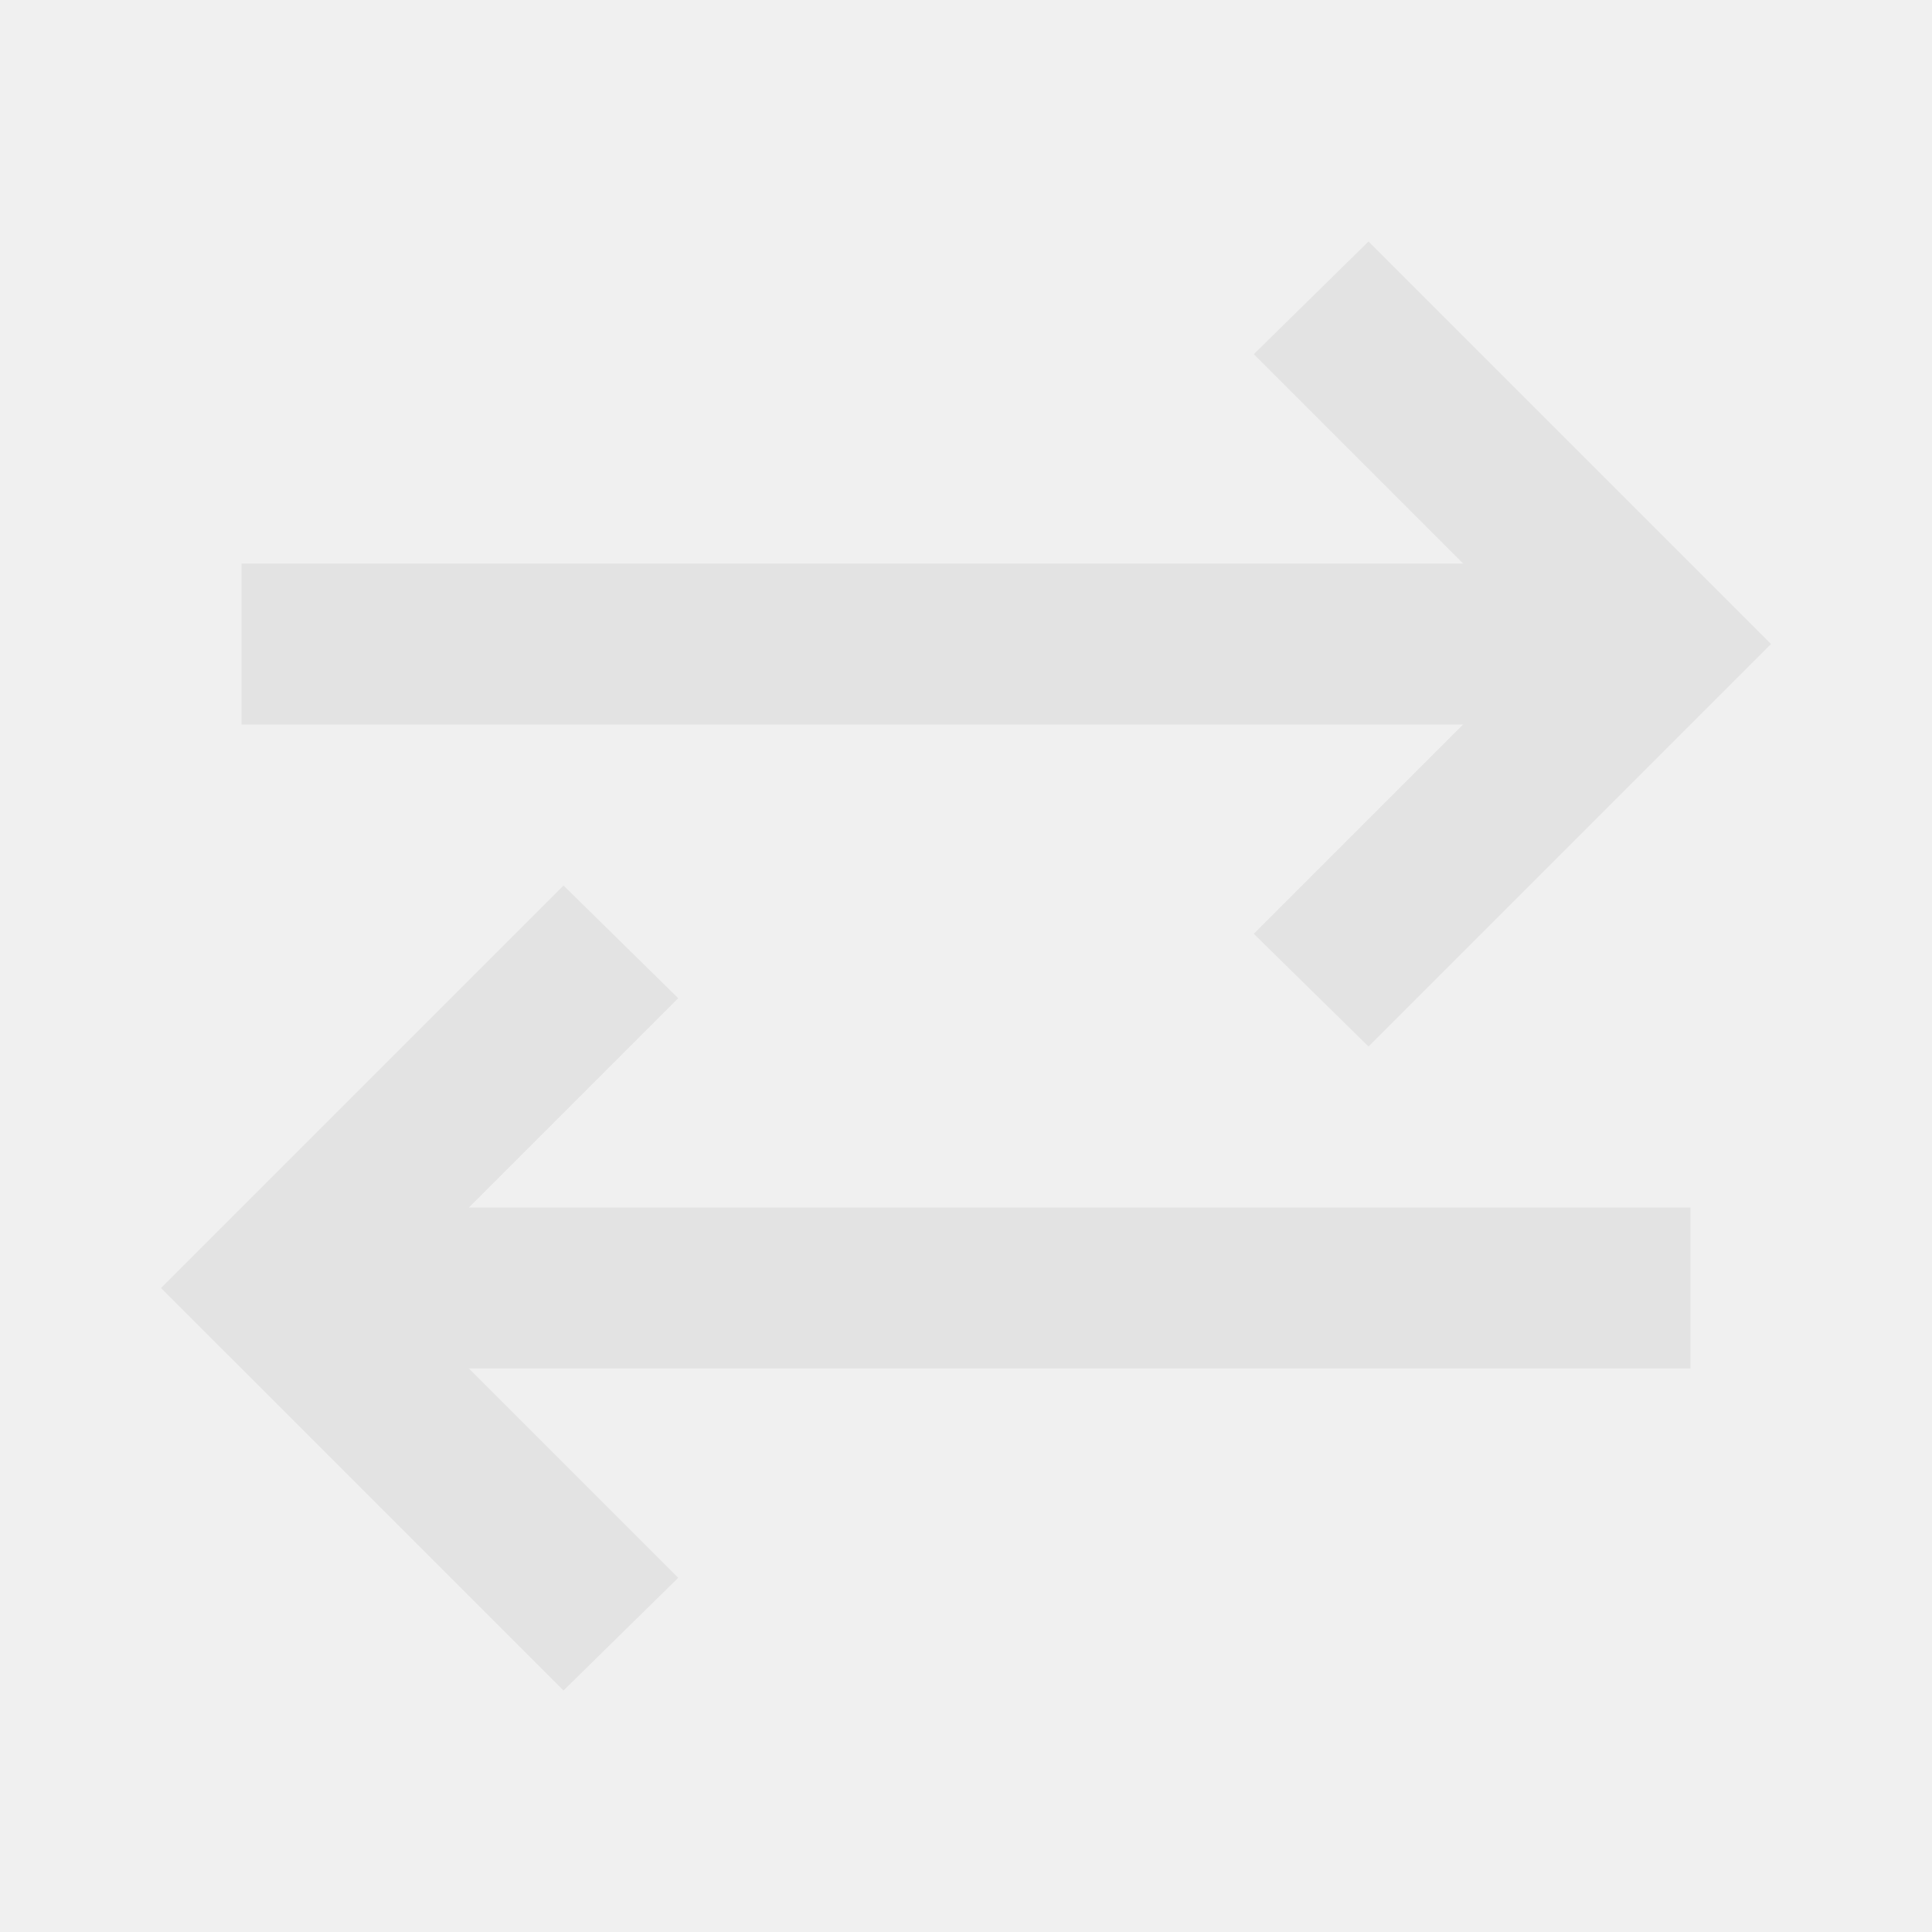
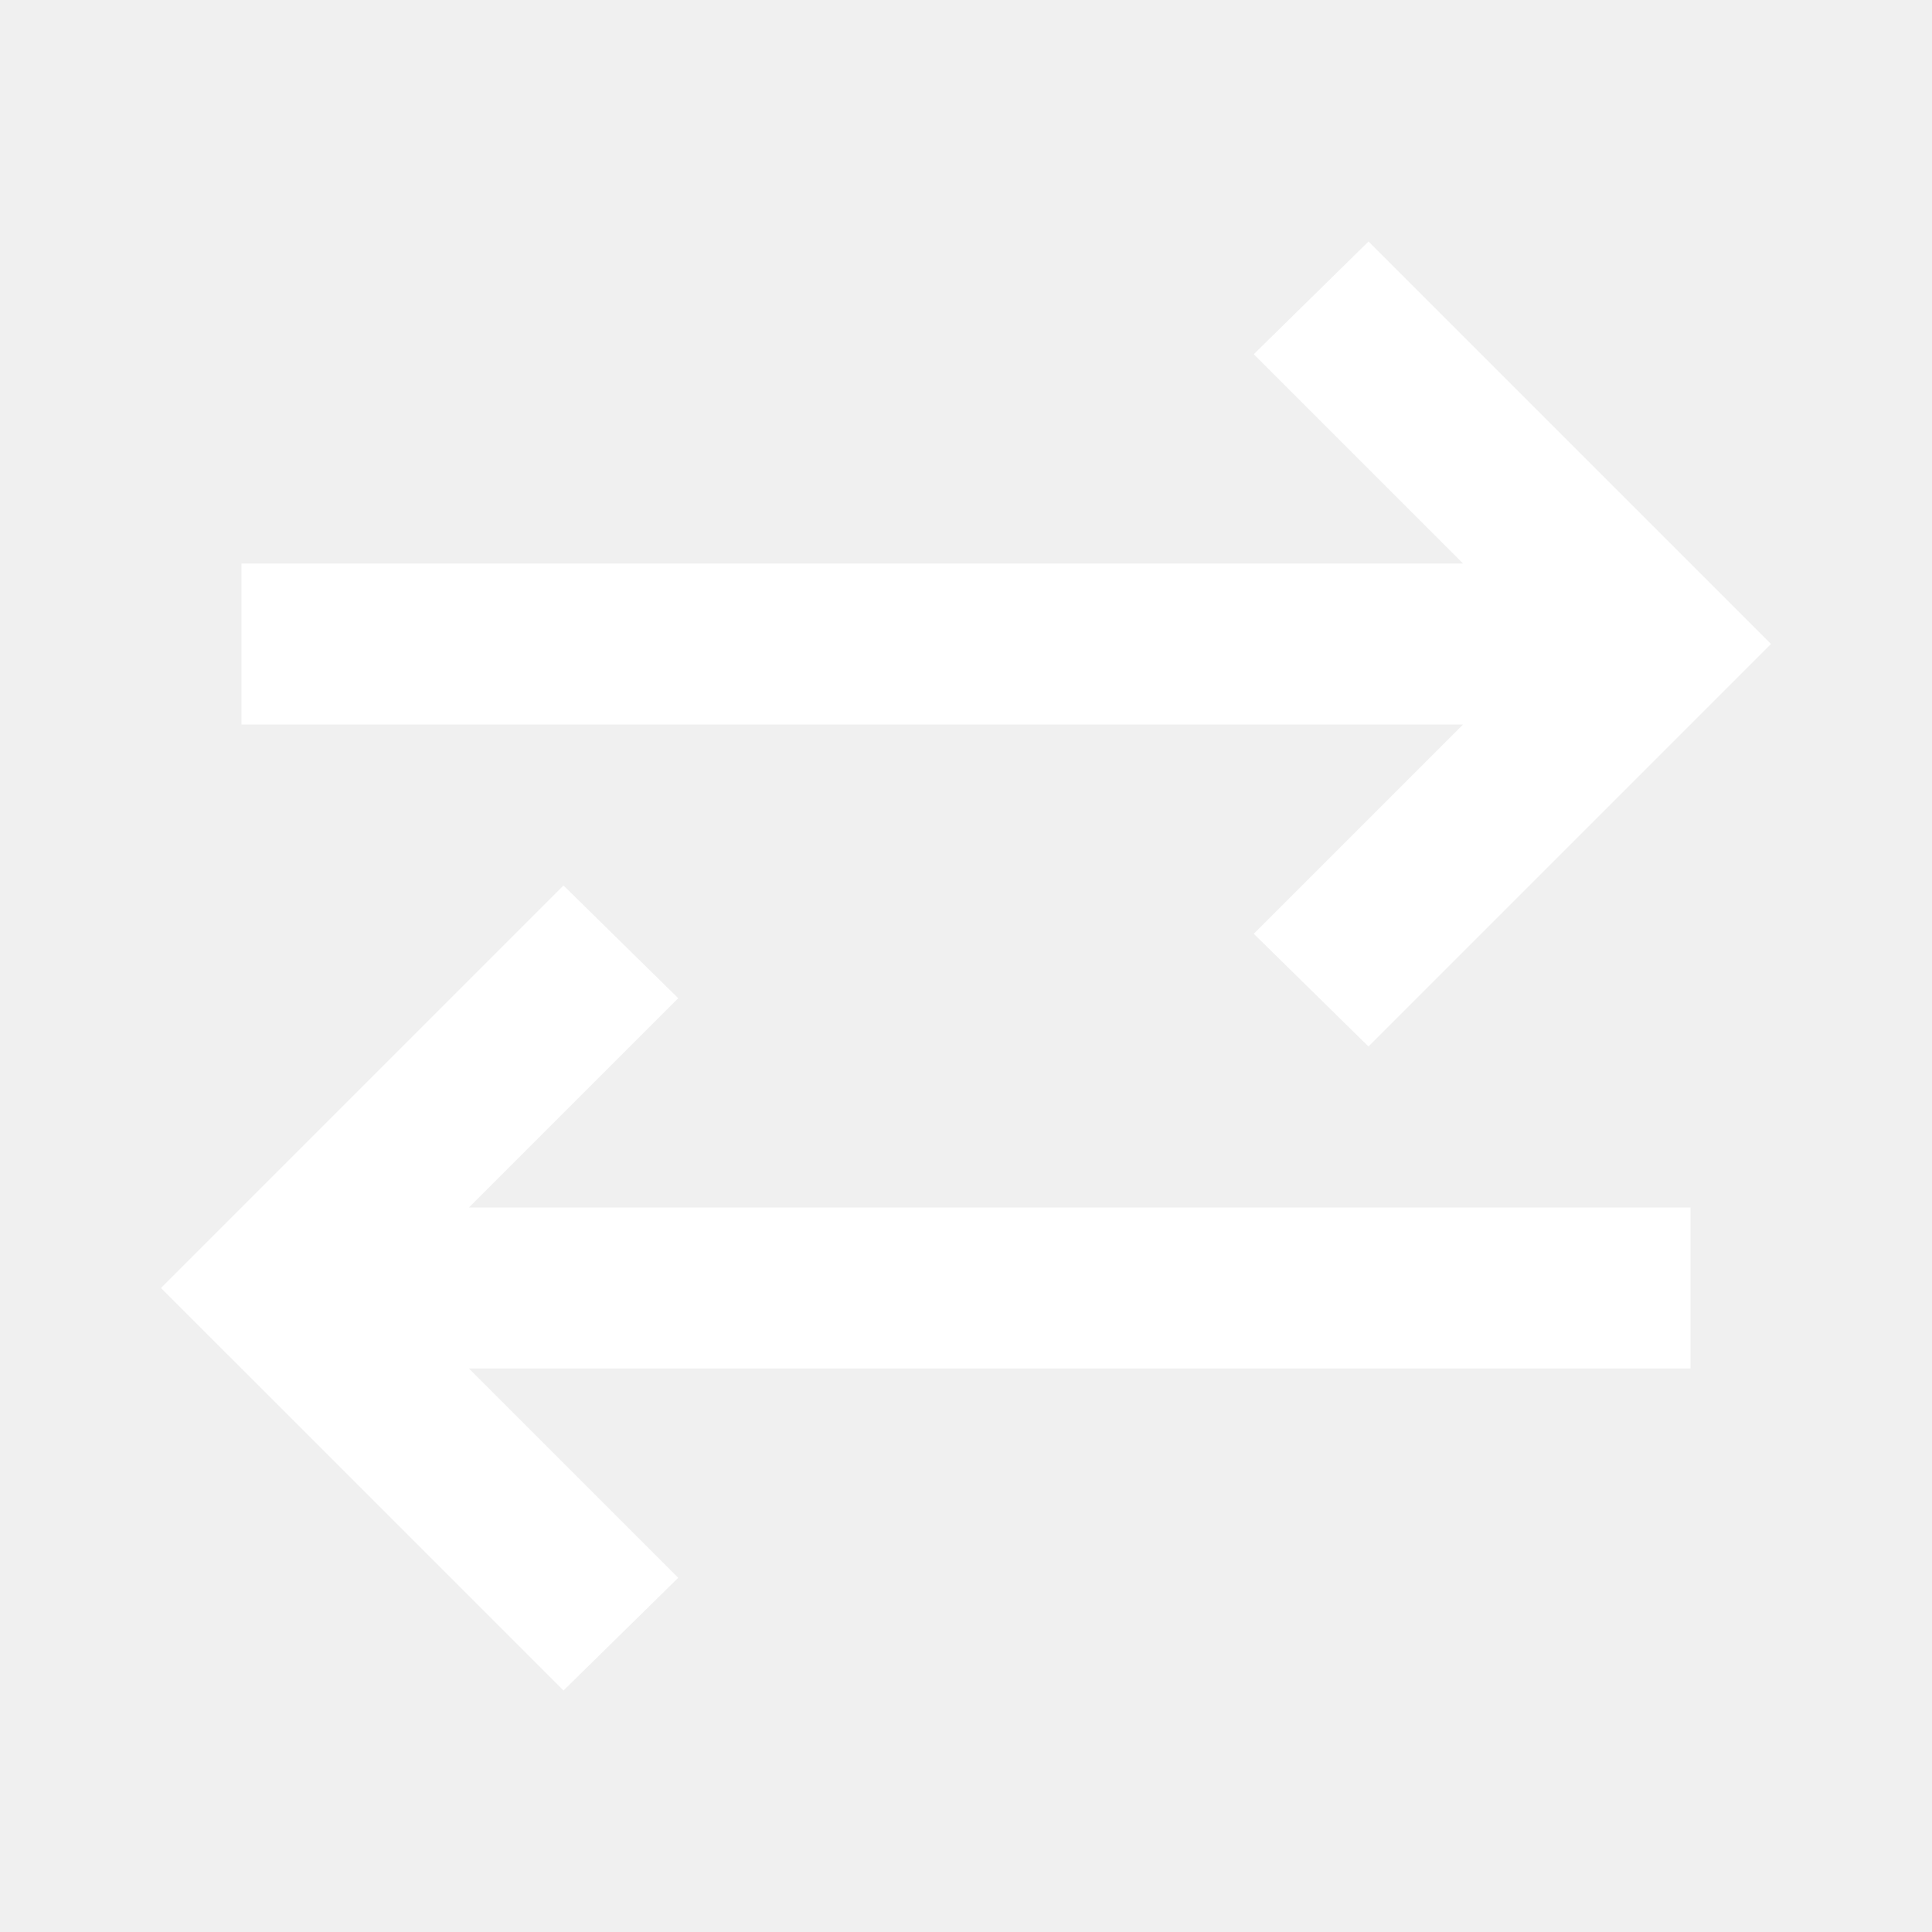
- <svg xmlns="http://www.w3.org/2000/svg" height="24px" viewBox="0 -960 960 960" width="24px" fill="#e3e3e3">
+ <svg xmlns="http://www.w3.org/2000/svg" height="24px" viewBox="0 -960 960 960" width="24px" fill="#FFFFFF">
  <path d="M280-120 80-320l200-200 57 56-104 104h607v80H233l104 104-57 56Zm400-320-57-56 104-104H120v-80h607L623-784l57-56 200 200-200 200Z" />
</svg>
